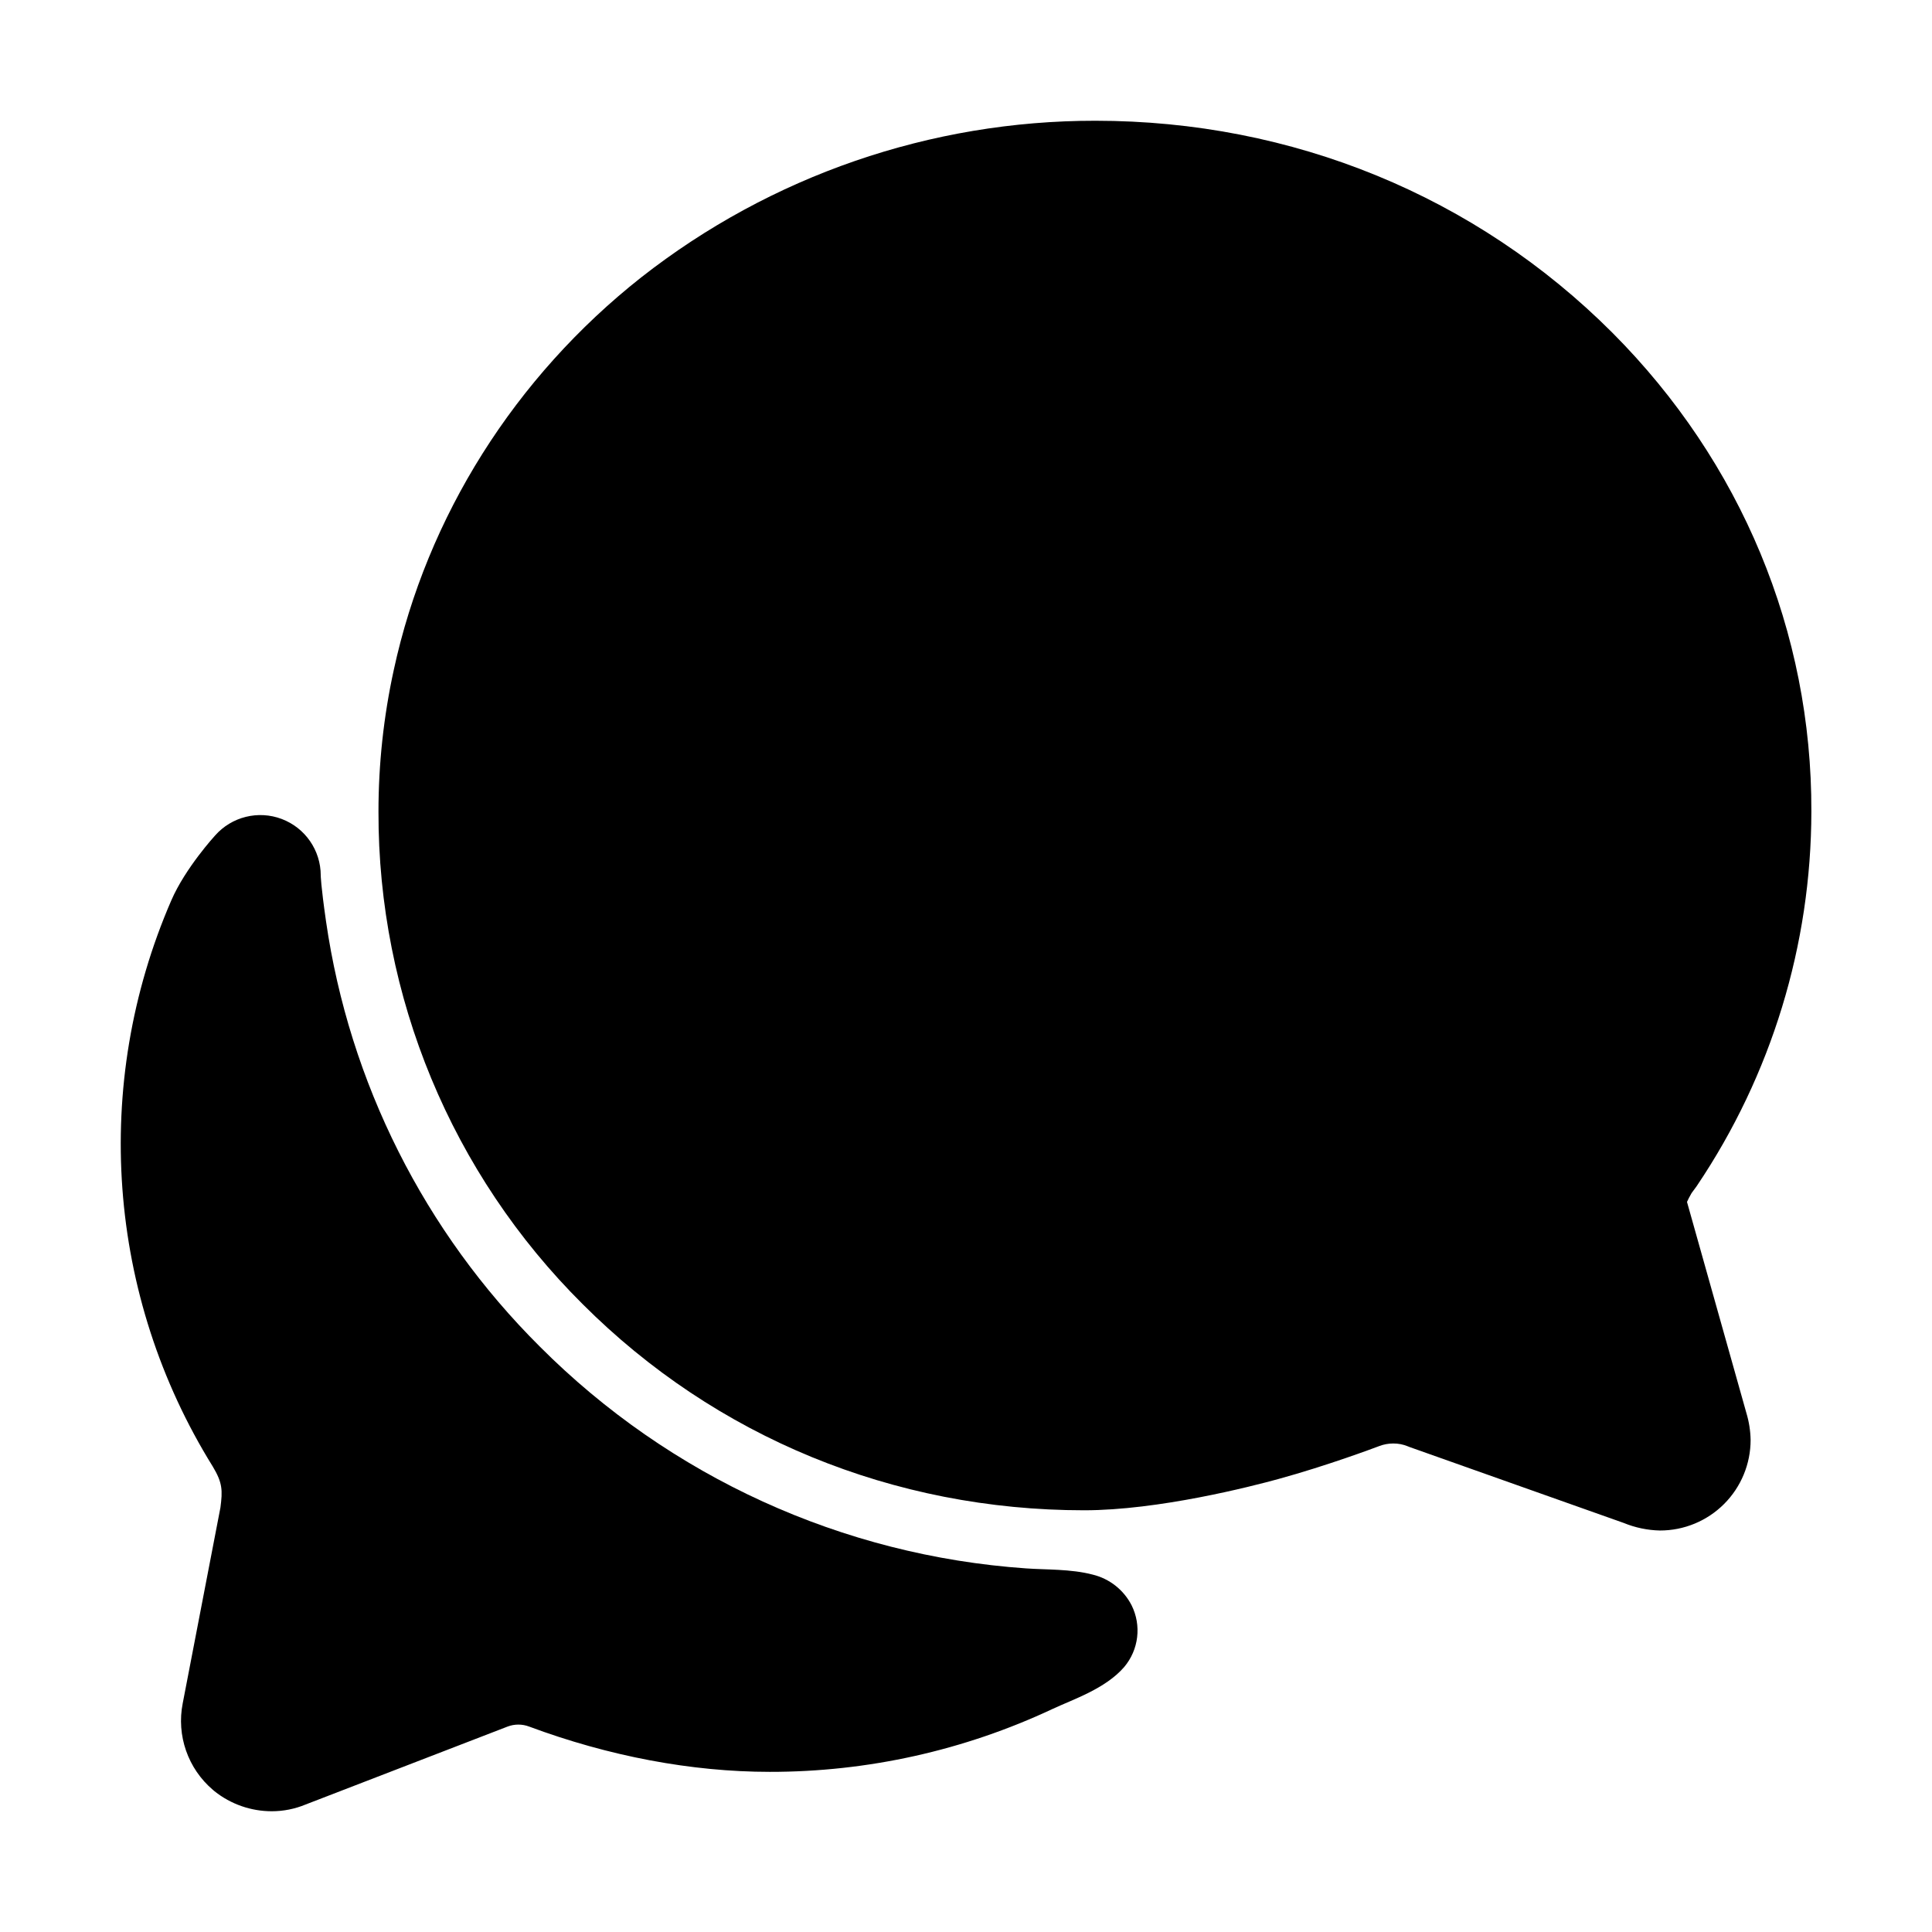
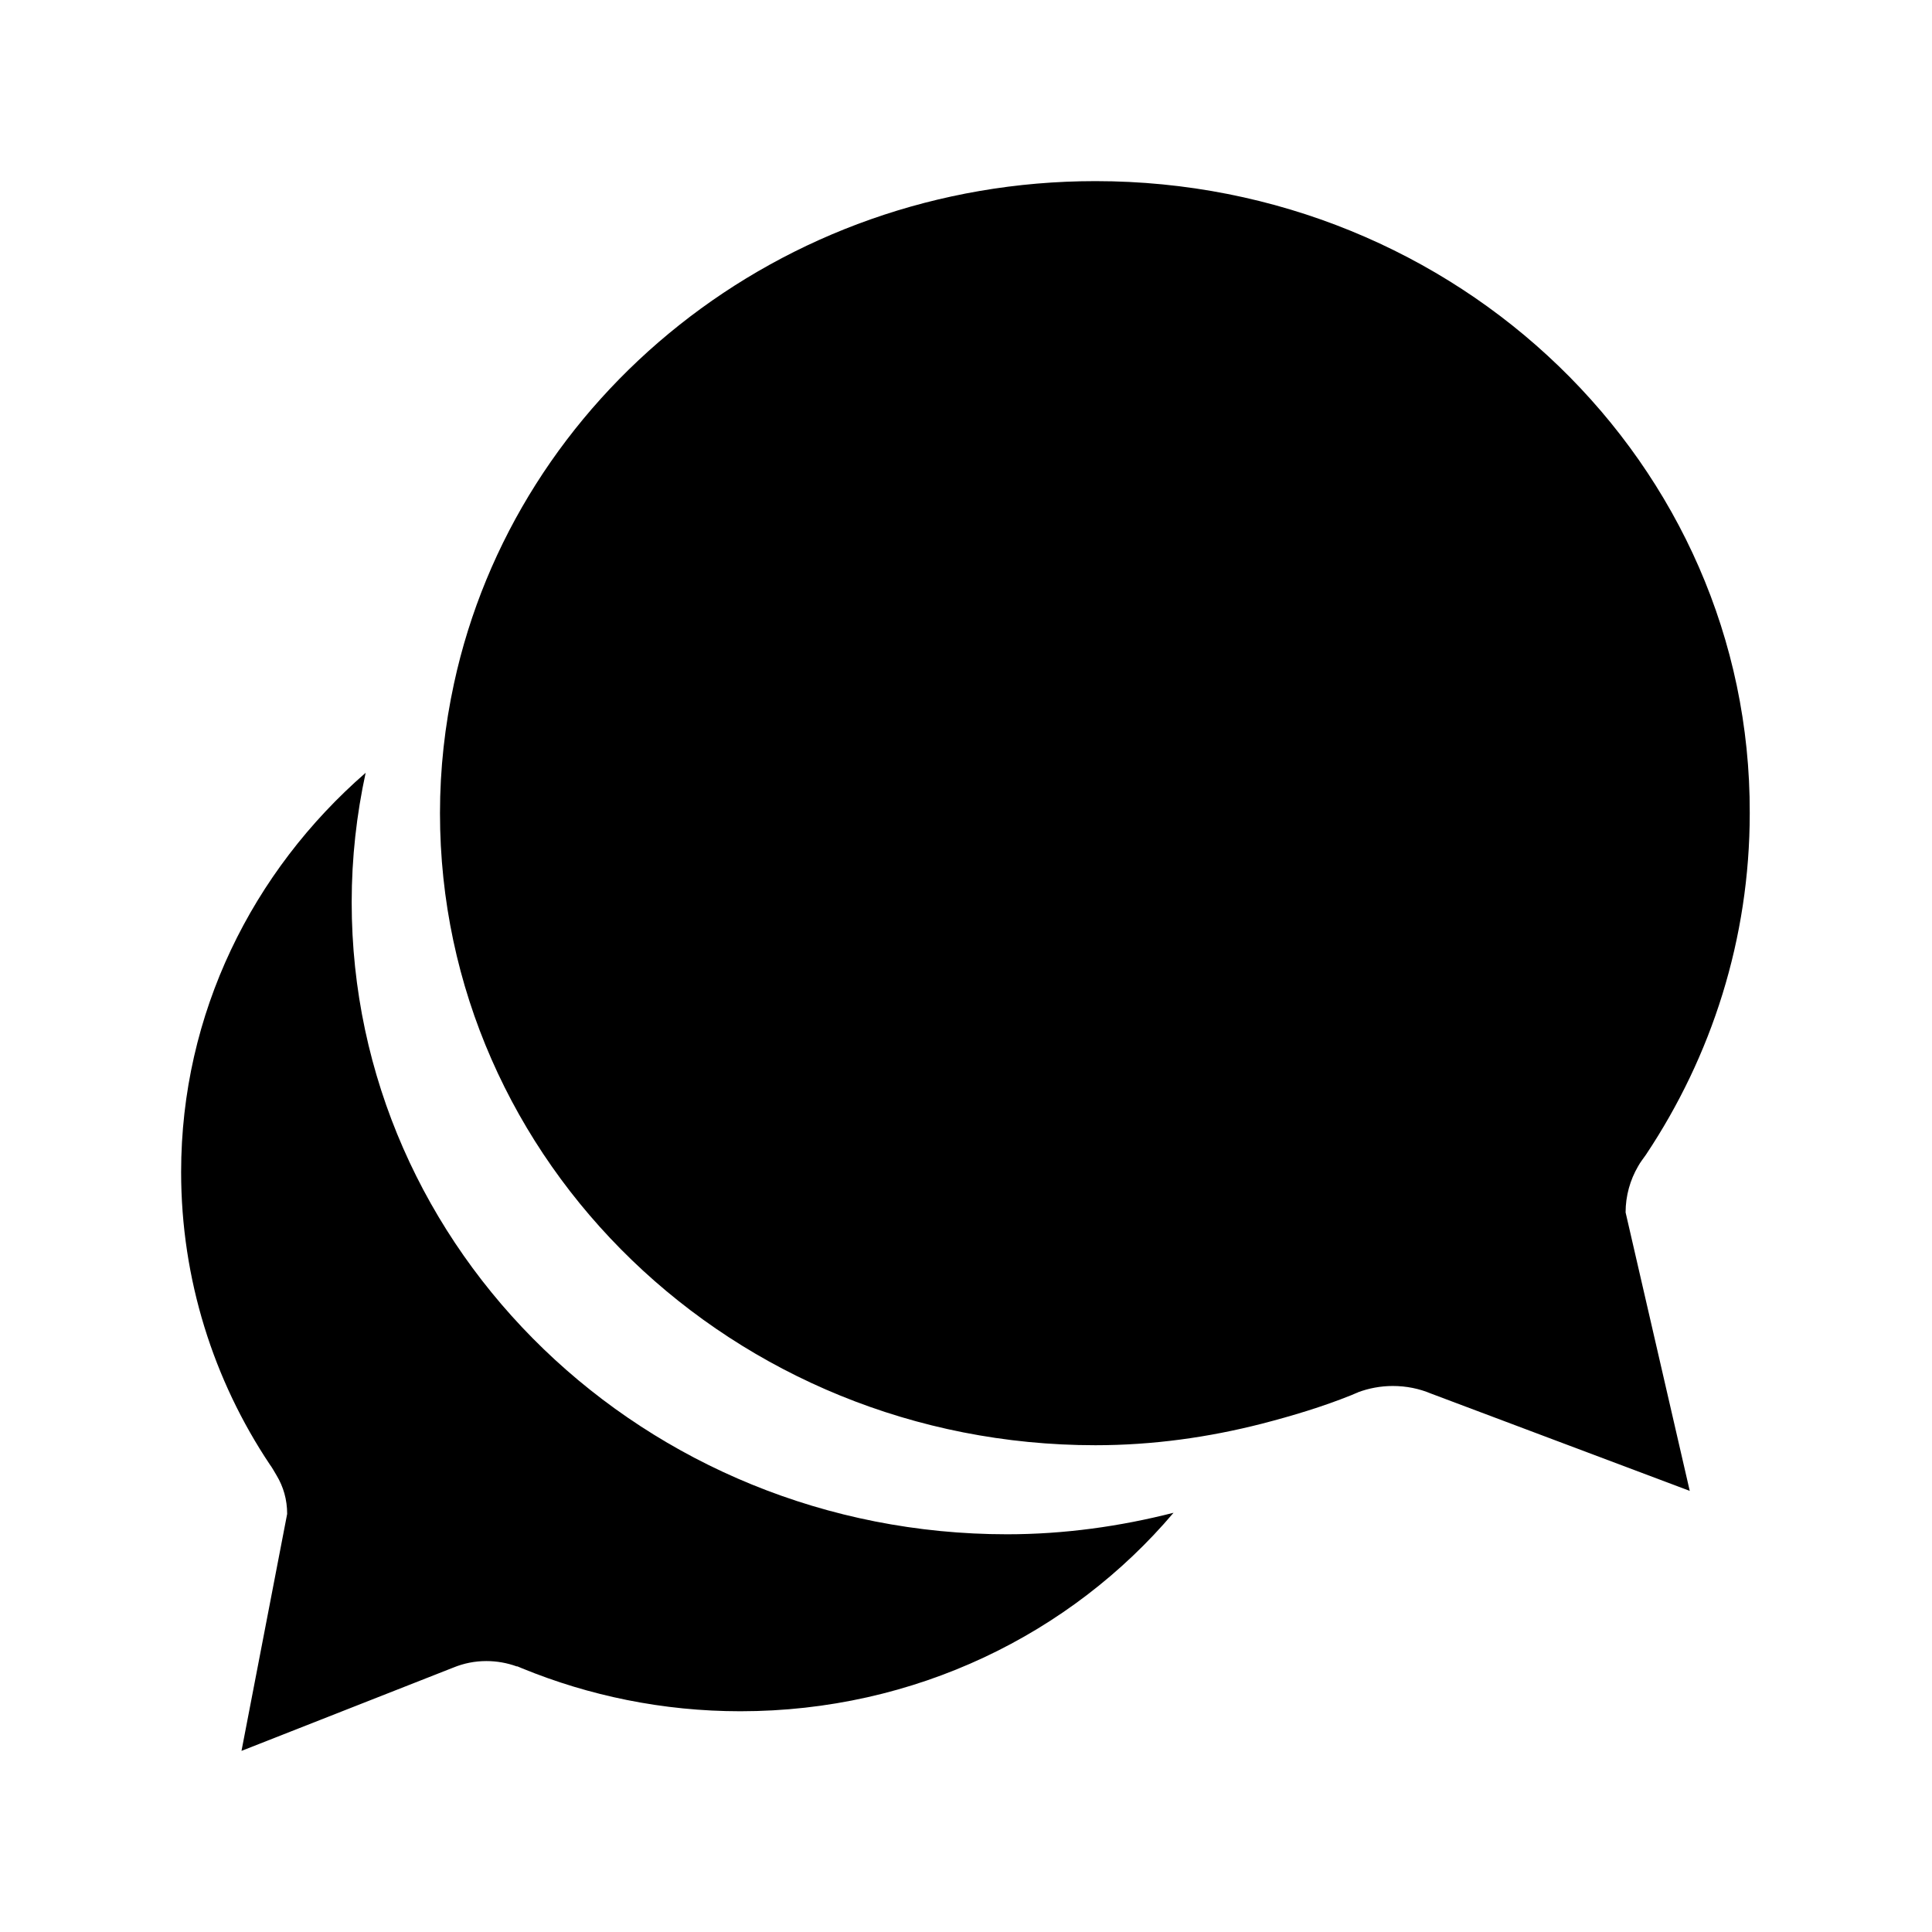
- <svg xmlns="http://www.w3.org/2000/svg" width="512" height="512" viewBox="0 0 512 512">
-   <path d="M60.44,389.17c0,.07,0,.2-.08.38C60.39,389.43,60.41,389.3,60.44,389.17Z" />
-   <path d="M439.9,405.6a26.77,26.77,0,0,1-9.59-2l-56.78-20.13-.42-.17a9.88,9.88,0,0,0-3.91-.76,10.32,10.32,0,0,0-3.62.66c-1.38.52-13.81,5.19-26.85,8.77-7.07,1.94-31.68,8.27-51.43,8.27-50.48,0-97.68-19.4-132.89-54.63A183.38,183.38,0,0,1,100.3,215.1a175.9,175.9,0,0,1,4.06-37.58c8.79-40.62,32.07-77.57,65.55-104A194.76,194.76,0,0,1,290.3,32c52.21,0,100.86,20,137,56.18,34.16,34.27,52.88,79.33,52.73,126.87a177.86,177.86,0,0,1-30.3,99.15l-.19.28-.74,1c-.17.23-.34.45-.5.68l-.15.27a21.63,21.63,0,0,0-1.08,2.09l15.74,55.94a26.42,26.42,0,0,1,1.12,7.11A24,24,0,0,1,439.9,405.6Z" />
-   <path d="M299.87,425.39a15.74,15.74,0,0,0-10.29-8.1c-5.78-1.53-12.52-1.27-17.67-1.65a201.78,201.78,0,0,1-128.82-58.75A199.21,199.21,0,0,1,86.4,244.16C85,234.42,85,232,85,232a16,16,0,0,0-28-10.58h0S49.12,230,45.4,238.61a162.09,162.09,0,0,0,11,150.06C59,393,59,395,58.42,399.5c-2.73,14.11-7.51,39-10,51.91a24,24,0,0,0,8,22.92l.46.39A24.34,24.34,0,0,0,72,480a23.42,23.42,0,0,0,9-1.79l53.51-20.65a8.05,8.05,0,0,1,5.72,0c21.07,7.84,43,12,63.78,12a176,176,0,0,0,74.91-16.66c5.46-2.56,14-5.34,19-11.12A15,15,0,0,0,299.87,425.39Z" />
+ <svg xmlns="http://www.w3.org/2000/svg" version="1.1" id="Layer_1" x="0px" y="0px" width="512px" height="512px" viewBox="0 0 512 512" style="enable-background:new 0 0 512 512;" xml:space="preserve">
+   <g>
+     <path d="M73.3,391C73.3,391,73.3,391,73.3,391c1.8,3,2.8,6.4,2.8,10.2L64,464l56.2-22.1c2.7-1.1,5.6-1.7,8.7-1.7   c2.8,0,5.5,0.5,8,1.4c0,0,0.1,0,0.2,0c0.4,0.2,0.8,0.3,1.2,0.5c17.8,7.3,37.4,11.4,57.9,11.4c46.3,0,87.6-20.5,114.8-52.6   c-14.1,3.6-28.9,5.7-44.1,5.7c-95.9,0-173.7-75-173.7-167.5c0-11.8,1.3-23.2,3.7-34.3C66.9,230.9,48,268.6,48,310.6   c0,28.4,8.6,55.2,23.5,77.5C72.1,388.9,72.7,390,73.3,391z" />
+     <path d="M290.3,48c-83.7,0-153.6,57.2-170,133.2c-2.4,11.1-3.7,22.5-3.7,34.3c0,92.5,77.7,167.5,173.7,167.5   c15.3,0,30-2.1,44.1-5.7c8.1-2.1,16.1-4.5,23.8-7.6c0.5-0.2,0.9-0.4,1.4-0.6c0.1,0,0.2,0,0.2-0.1c2.9-1.1,6.1-1.7,9.3-1.7   c3.6,0,7,0.7,10.1,2l68.6,25.8l-17-73.8c0-4.4,1.2-8.6,3.3-12.2c0,0,0,0,0,0c0.6-1.1,1.4-2.1,2.1-3.1   c17.4-26.1,27.5-57.2,27.5-90.5C464,123,386.3,48,290.3,48z" />
+   </g>
</svg>
